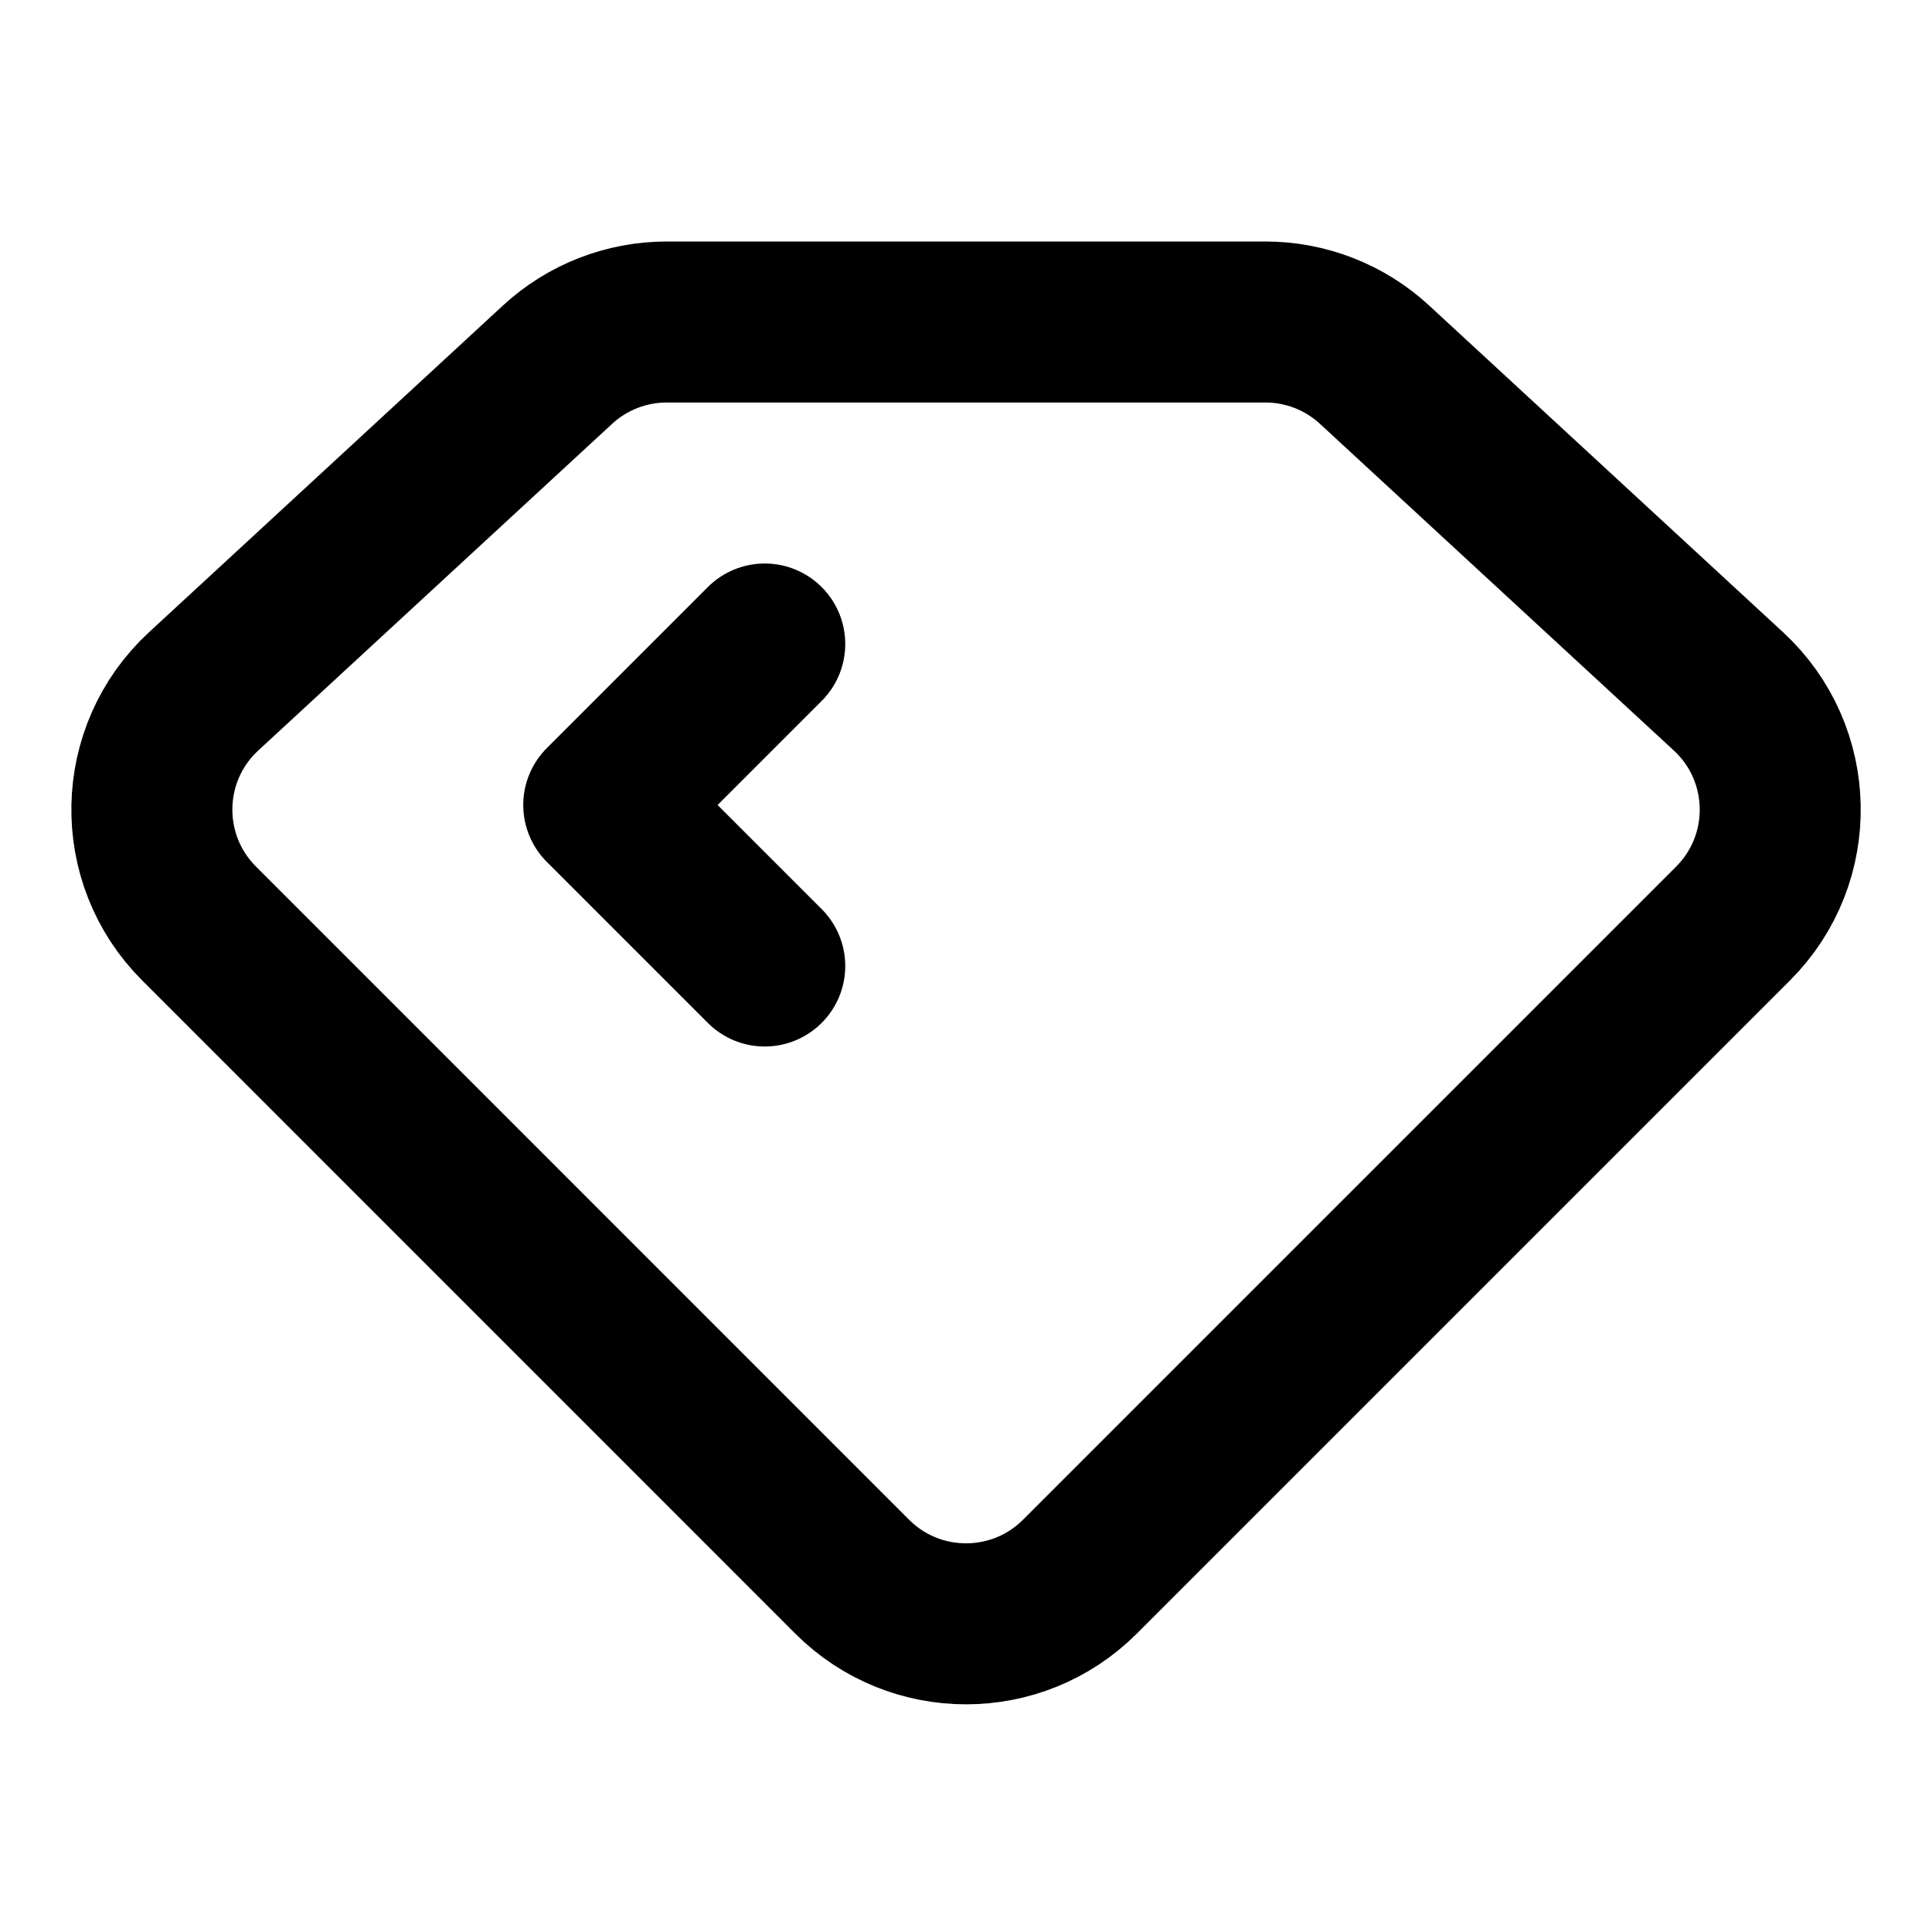
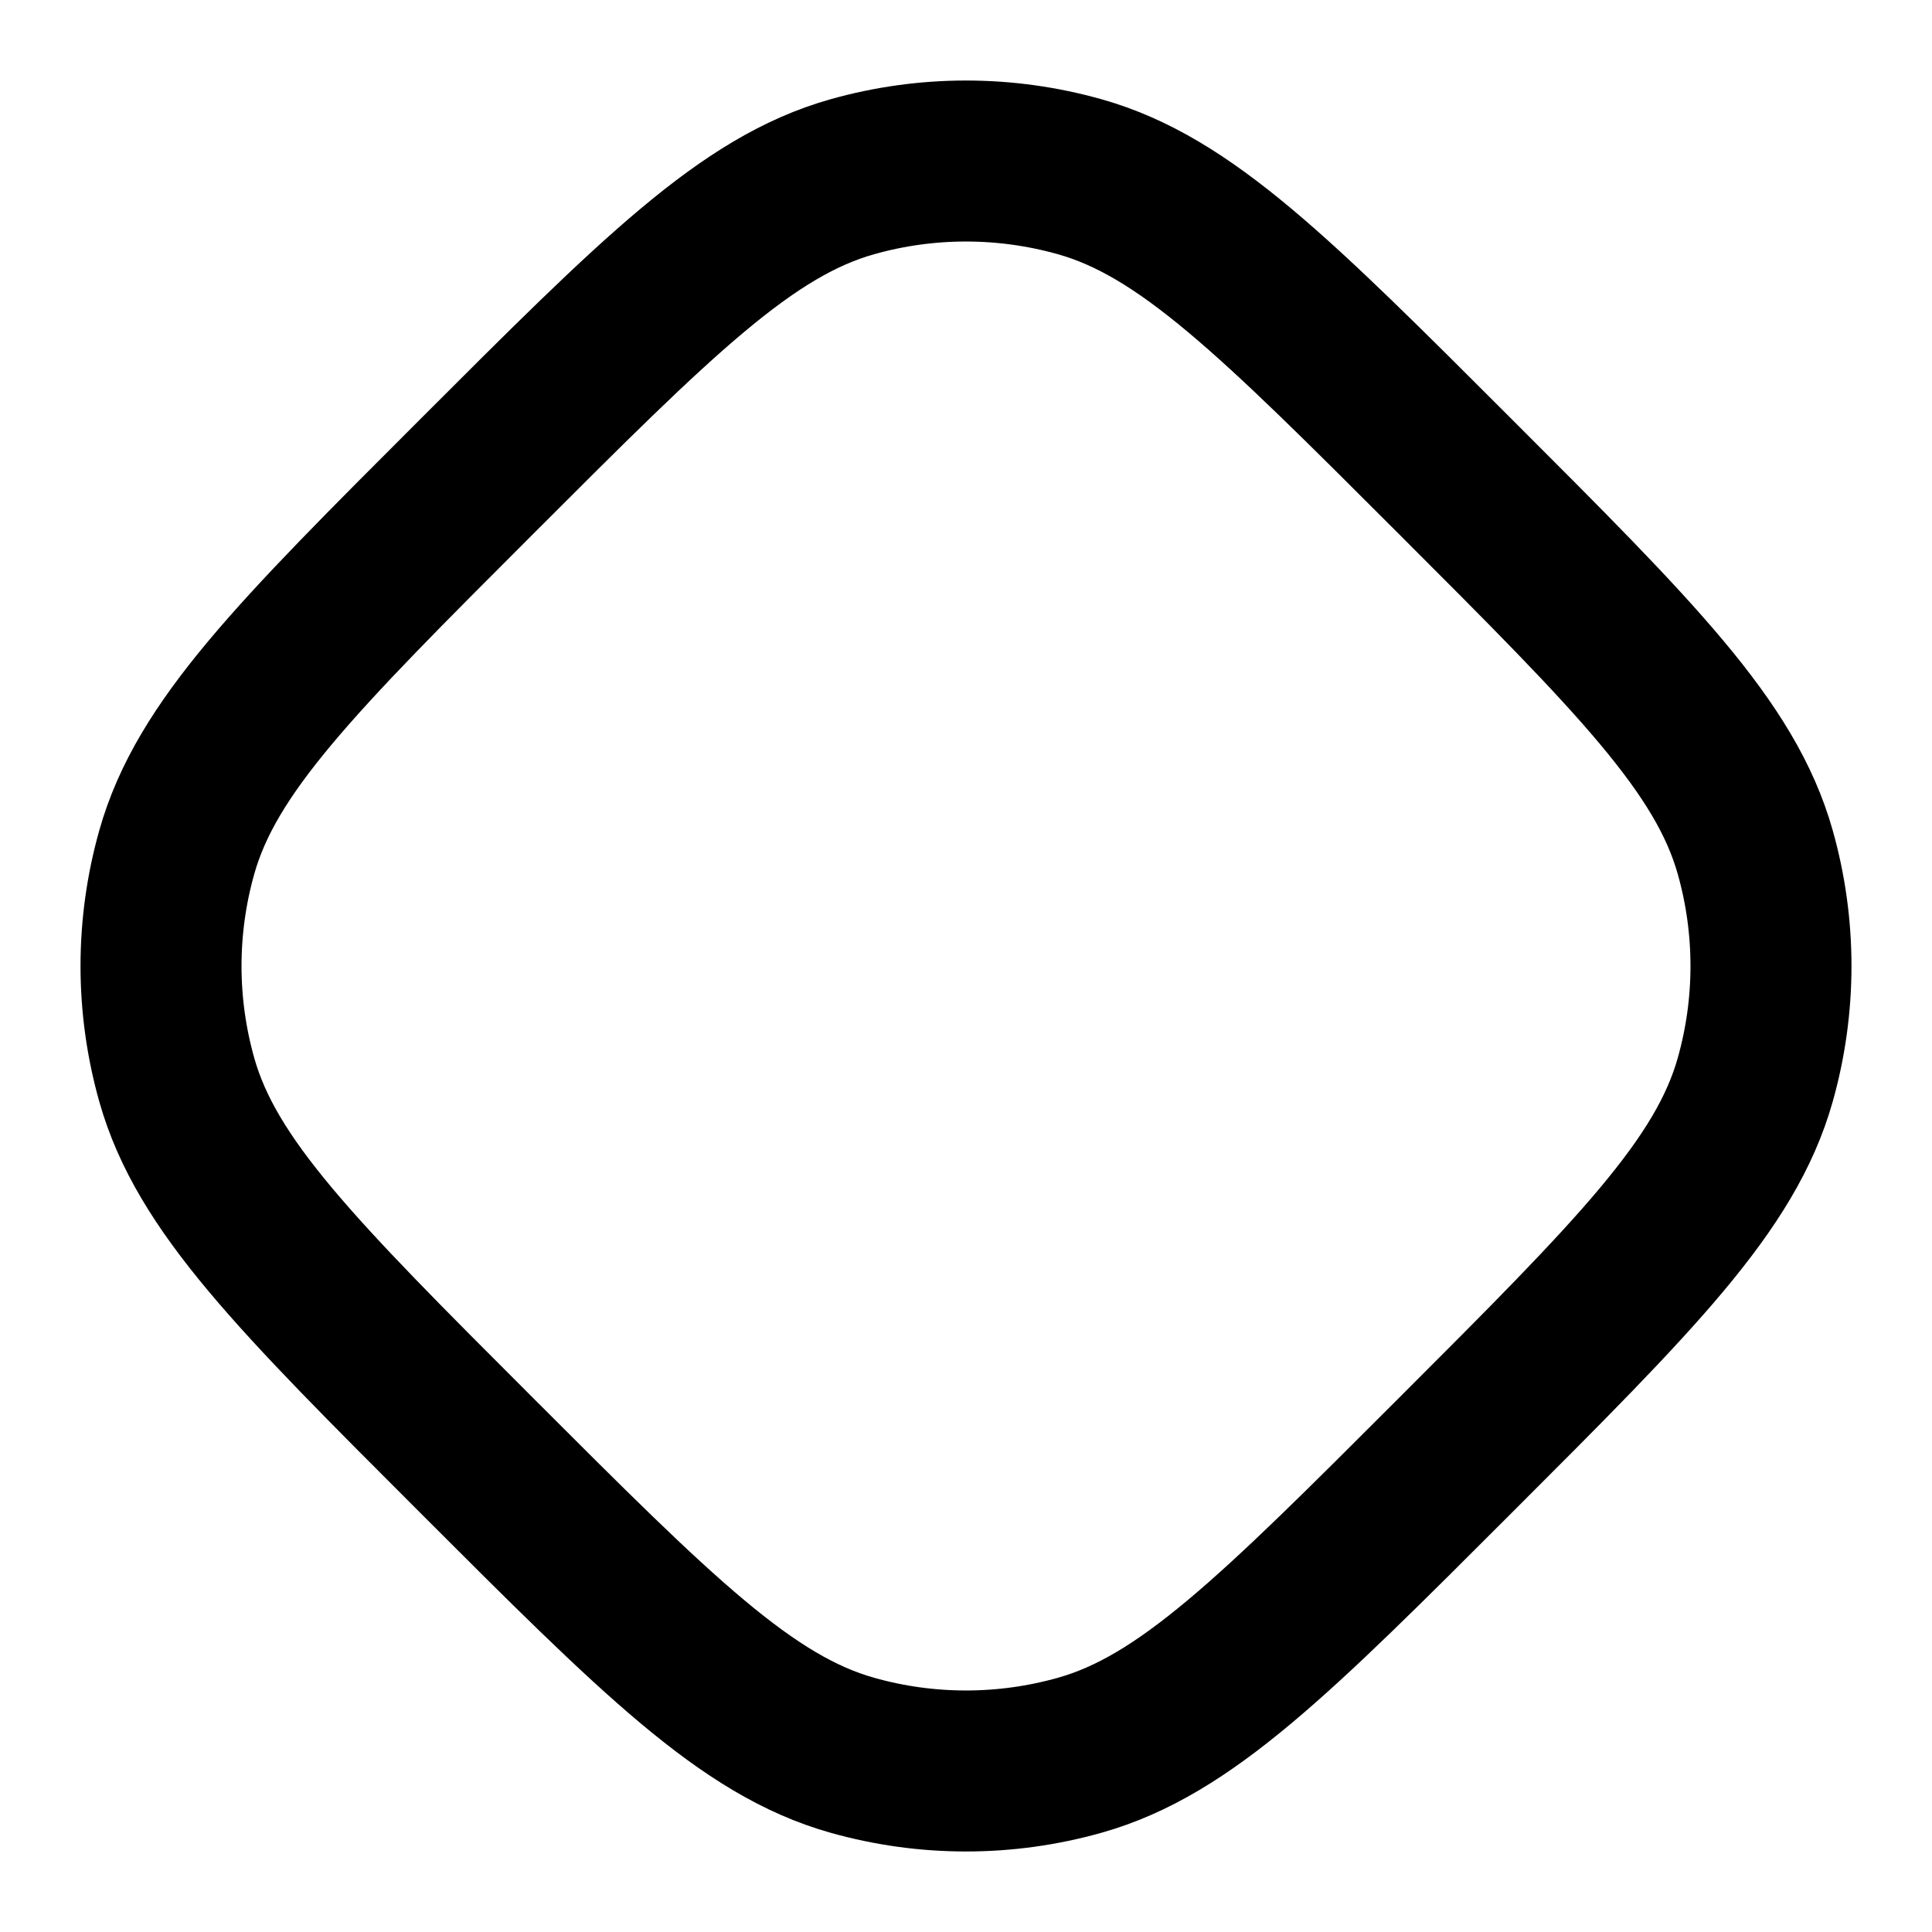
- <svg xmlns="http://www.w3.org/2000/svg" aria-hidden="true" width="24" height="24" viewBox="0 0 24 24" fill="none">
-   <path d="M8.283 4C7.78 4 7.295 4.189 6.926 4.53L2.53 8.588C1.695 9.359 1.669 10.669 2.473 11.472L10.586 19.586C11.367 20.367 12.634 20.367 13.415 19.586L21.529 11.472C22.332 10.669 22.306 9.359 21.471 8.588L17.075 4.53C16.706 4.189 16.221 4 15.719 4H8.283Z" stroke="currentColor" stroke-width="2" stroke-linecap="round" stroke-linejoin="round" />
-   <path d="M9.5 8L7.5 10L9.5 12" stroke="currentColor" stroke-width="2" stroke-linecap="round" stroke-linejoin="round" />
+ <svg xmlns="http://www.w3.org/2000/svg" width="24" height="24" viewBox="0 0 24 24" fill="none" aria-hidden="true">
+   <path d="M5.921 5.921C8.158 3.683 9.277 2.565 10.586 2.196C11.511 1.935 12.489 1.935 13.414 2.196C14.723 2.565 15.842 3.683 18.079 5.921C20.317 8.158 21.435 9.277 21.804 10.586C22.065 11.511 22.065 12.489 21.804 13.414C21.435 14.723 20.317 15.842 18.079 18.079C15.842 20.317 14.723 21.435 13.414 21.804C12.489 22.065 11.511 22.065 10.586 21.804C9.277 21.435 8.158 20.317 5.921 18.079C3.683 15.842 2.565 14.723 2.196 13.414C1.935 12.489 1.935 11.511 2.196 10.586C2.565 9.277 3.683 8.158 5.921 5.921Z" stroke="currentColor" stroke-linejoin="round" stroke-width="2" />
</svg>
